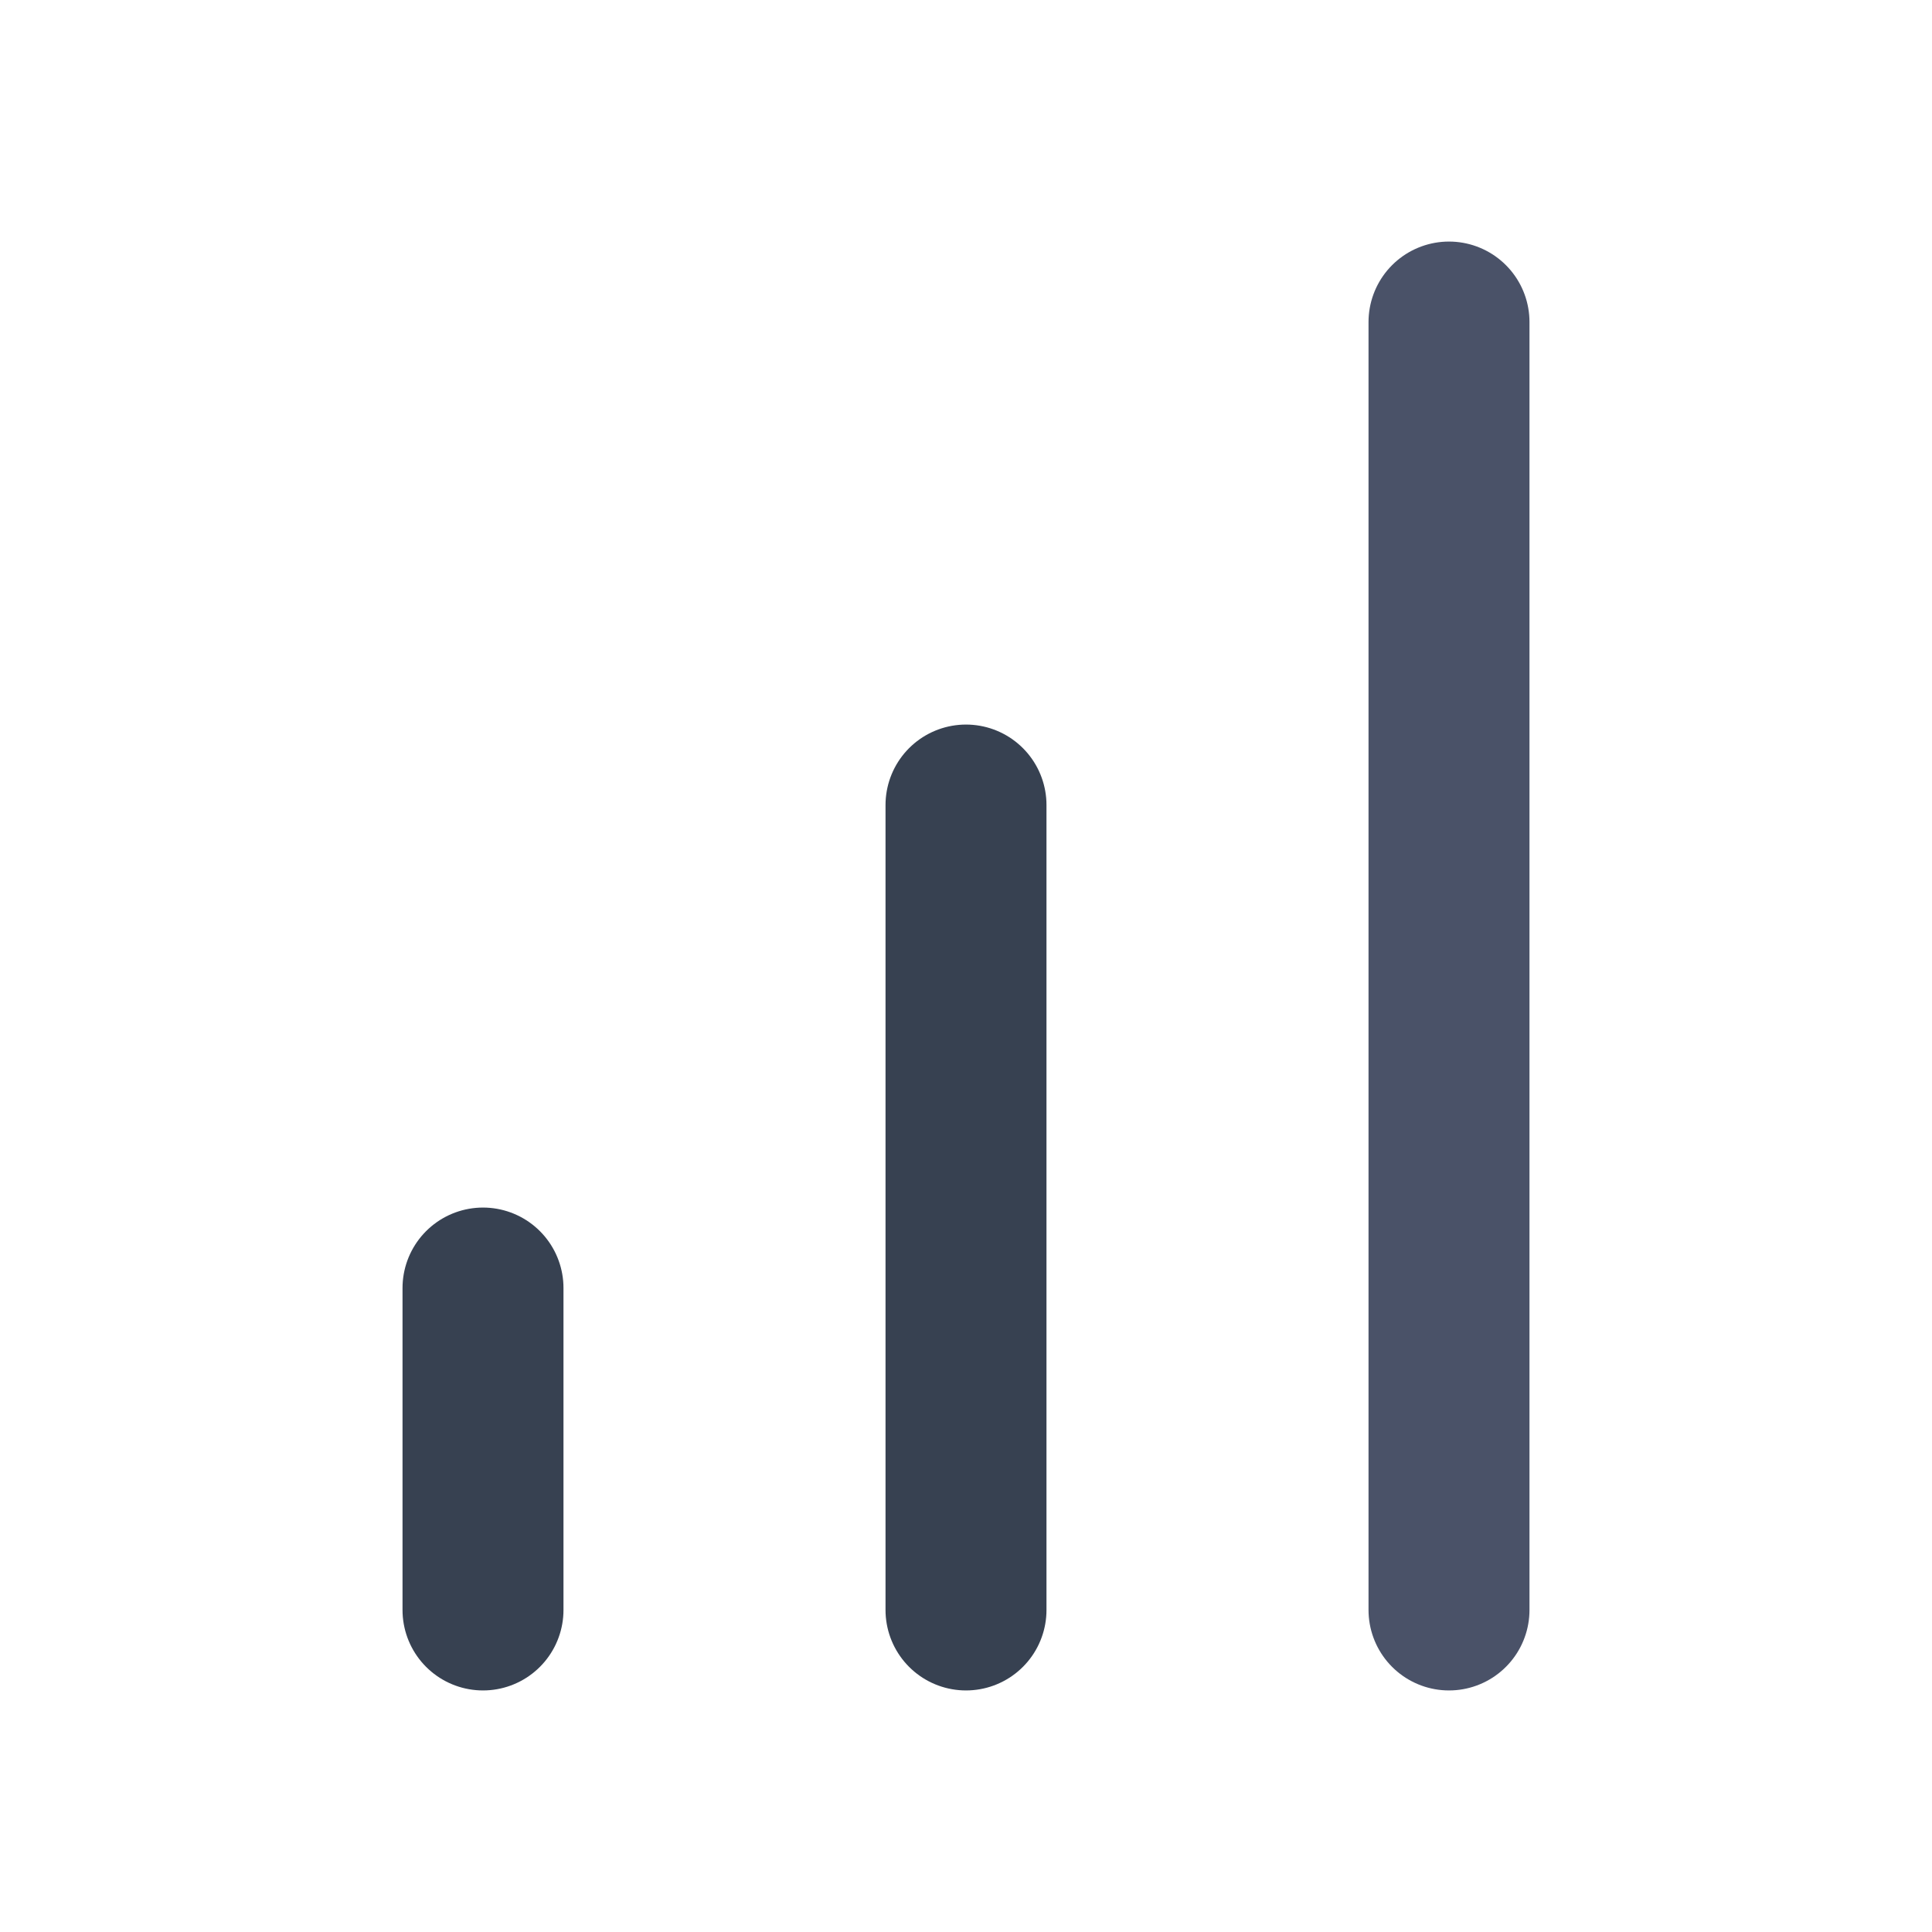
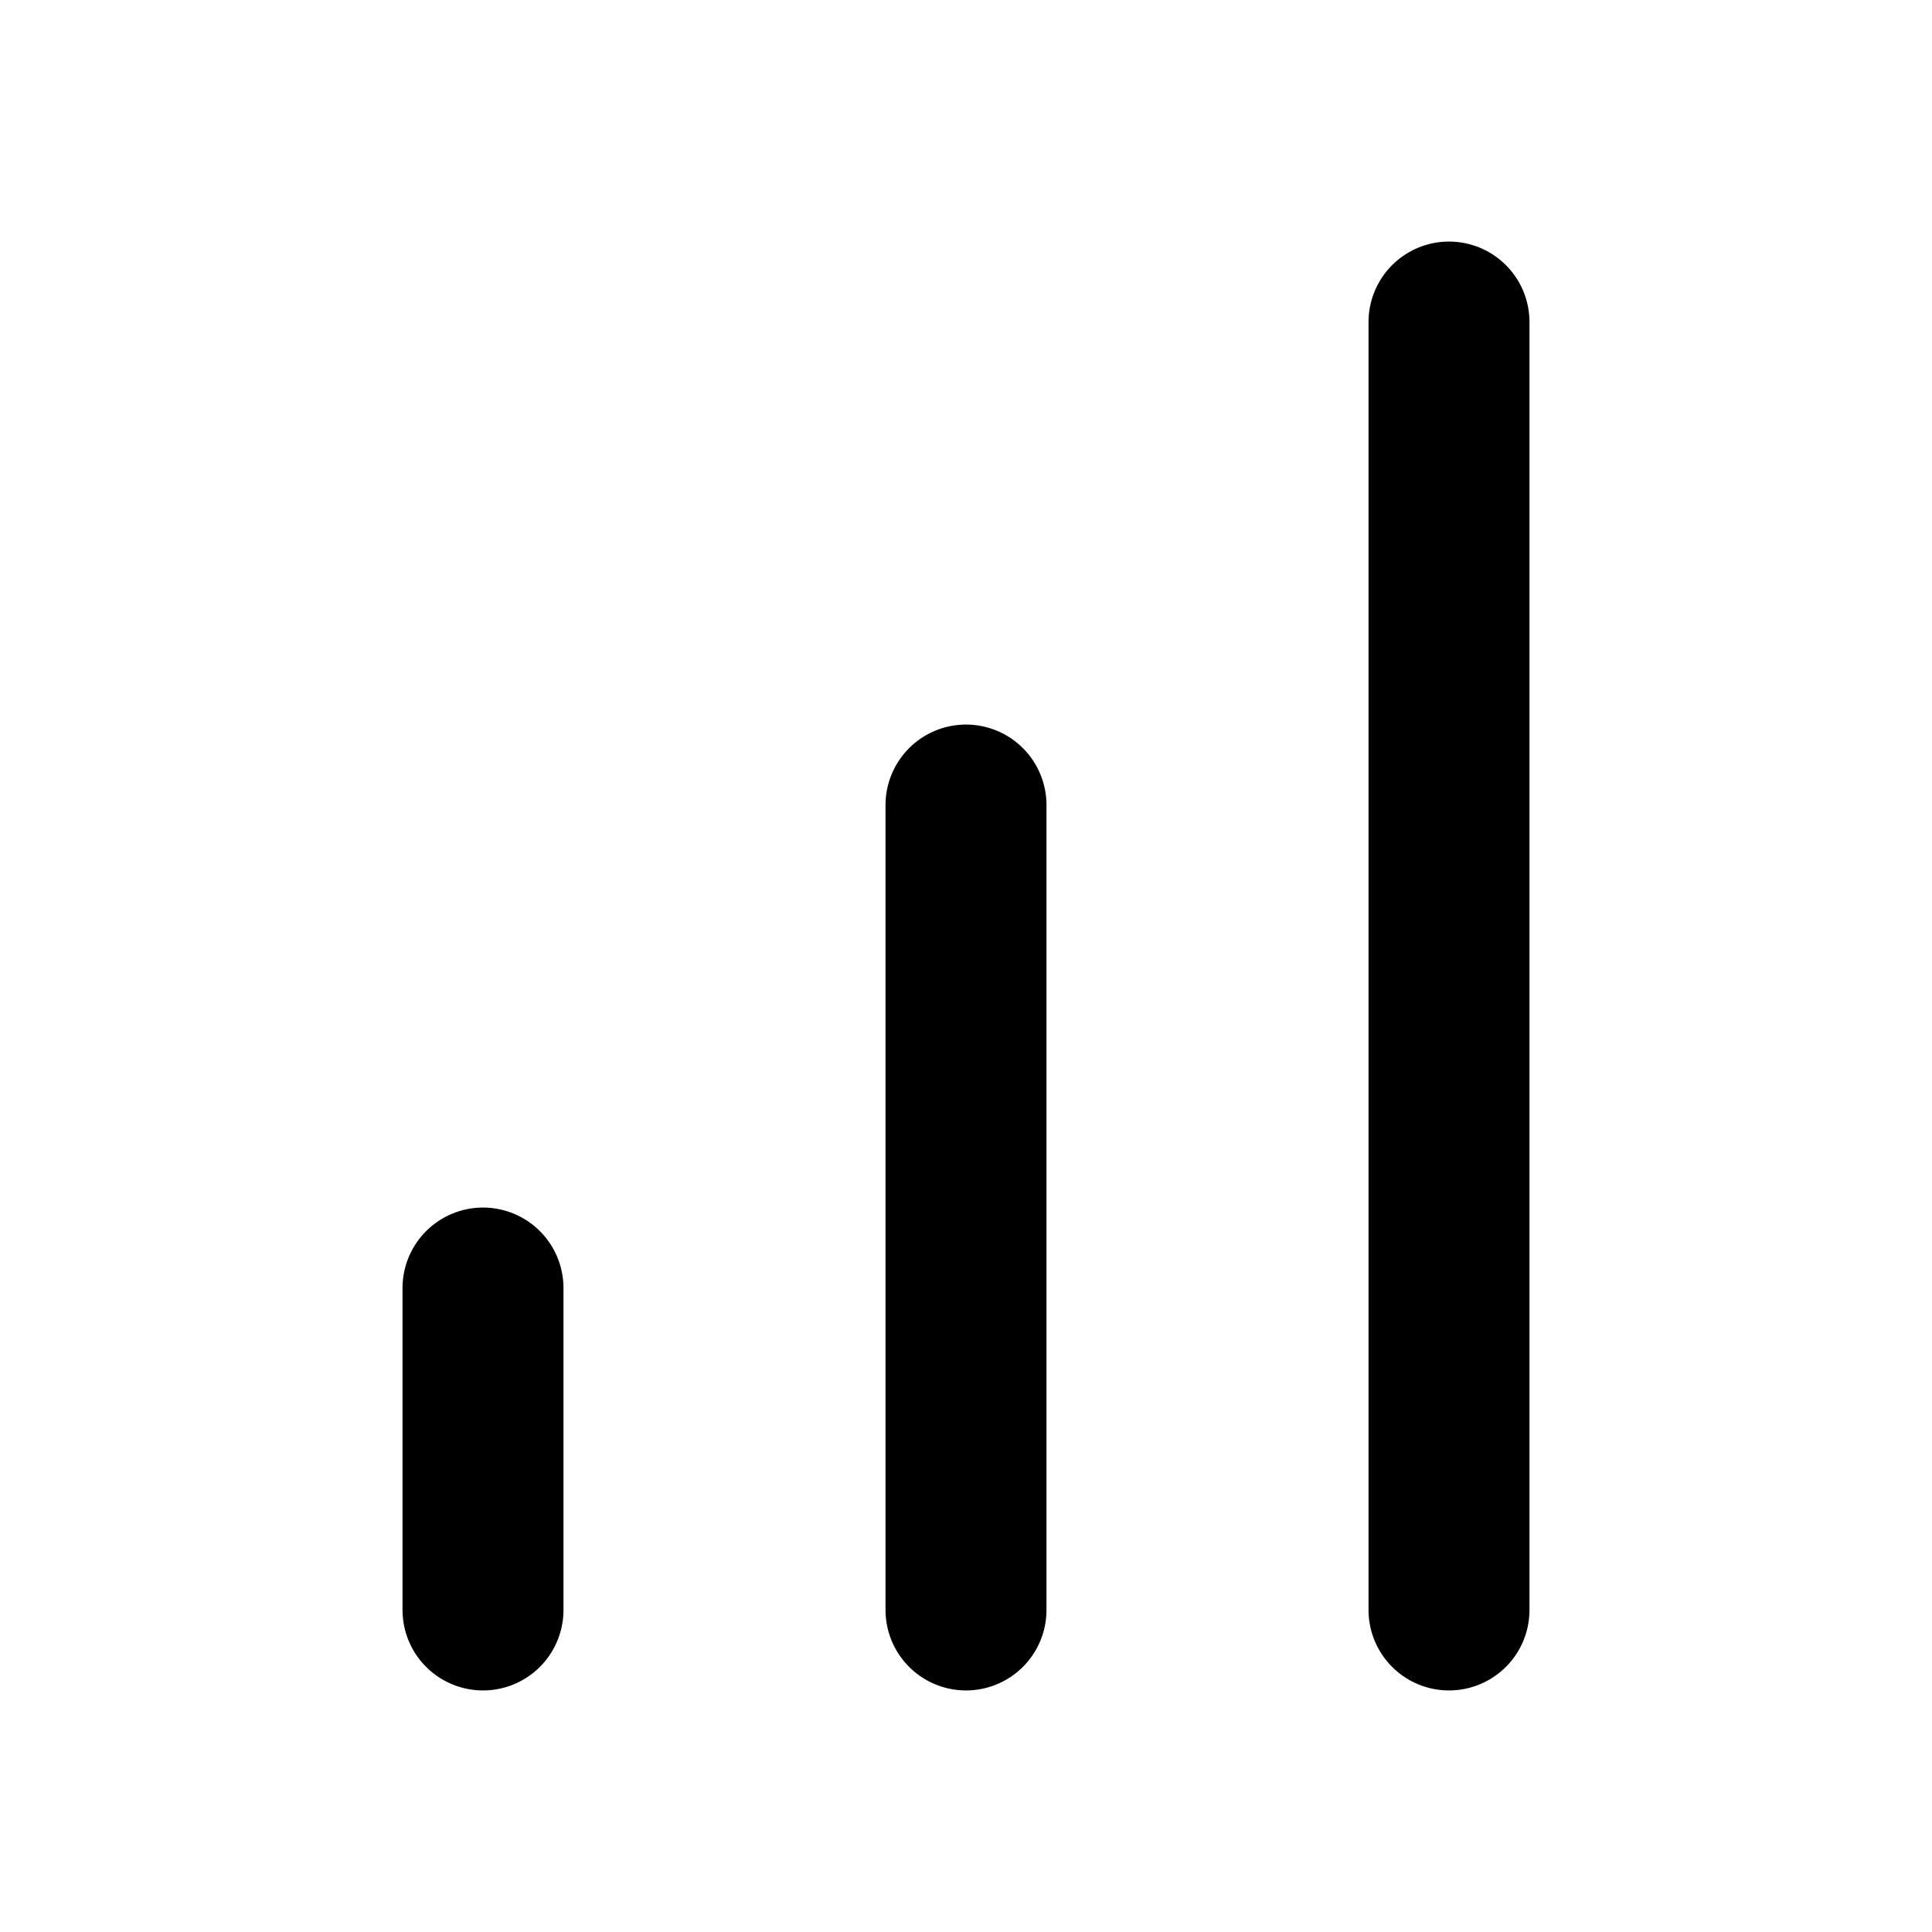
<svg xmlns="http://www.w3.org/2000/svg" width="16" height="16" viewBox="0 0 16 16" fill="none">
-   <path d="M4 13.333V10.667" stroke="#374151" stroke-width="1.333" stroke-linecap="round" stroke-linejoin="round" />
-   <path d="M8 13.333V6.667" stroke="#374151" stroke-width="1.333" stroke-linecap="round" stroke-linejoin="round" />
-   <path d="M12 13.333V2.667" stroke="#4A5268" stroke-width="1.333" stroke-linecap="round" stroke-linejoin="round" />
+   <path d="M4 13.333V10.667" stroke="currentColor" stroke-width="1.333" stroke-linecap="round" stroke-linejoin="round" />
+   <path d="M8 13.333V6.667" stroke="currentColor" stroke-width="1.333" stroke-linecap="round" stroke-linejoin="round" />
+   <path d="M12 13.333V2.667" stroke="currentColor" stroke-width="1.333" stroke-linecap="round" stroke-linejoin="round" />
</svg>
